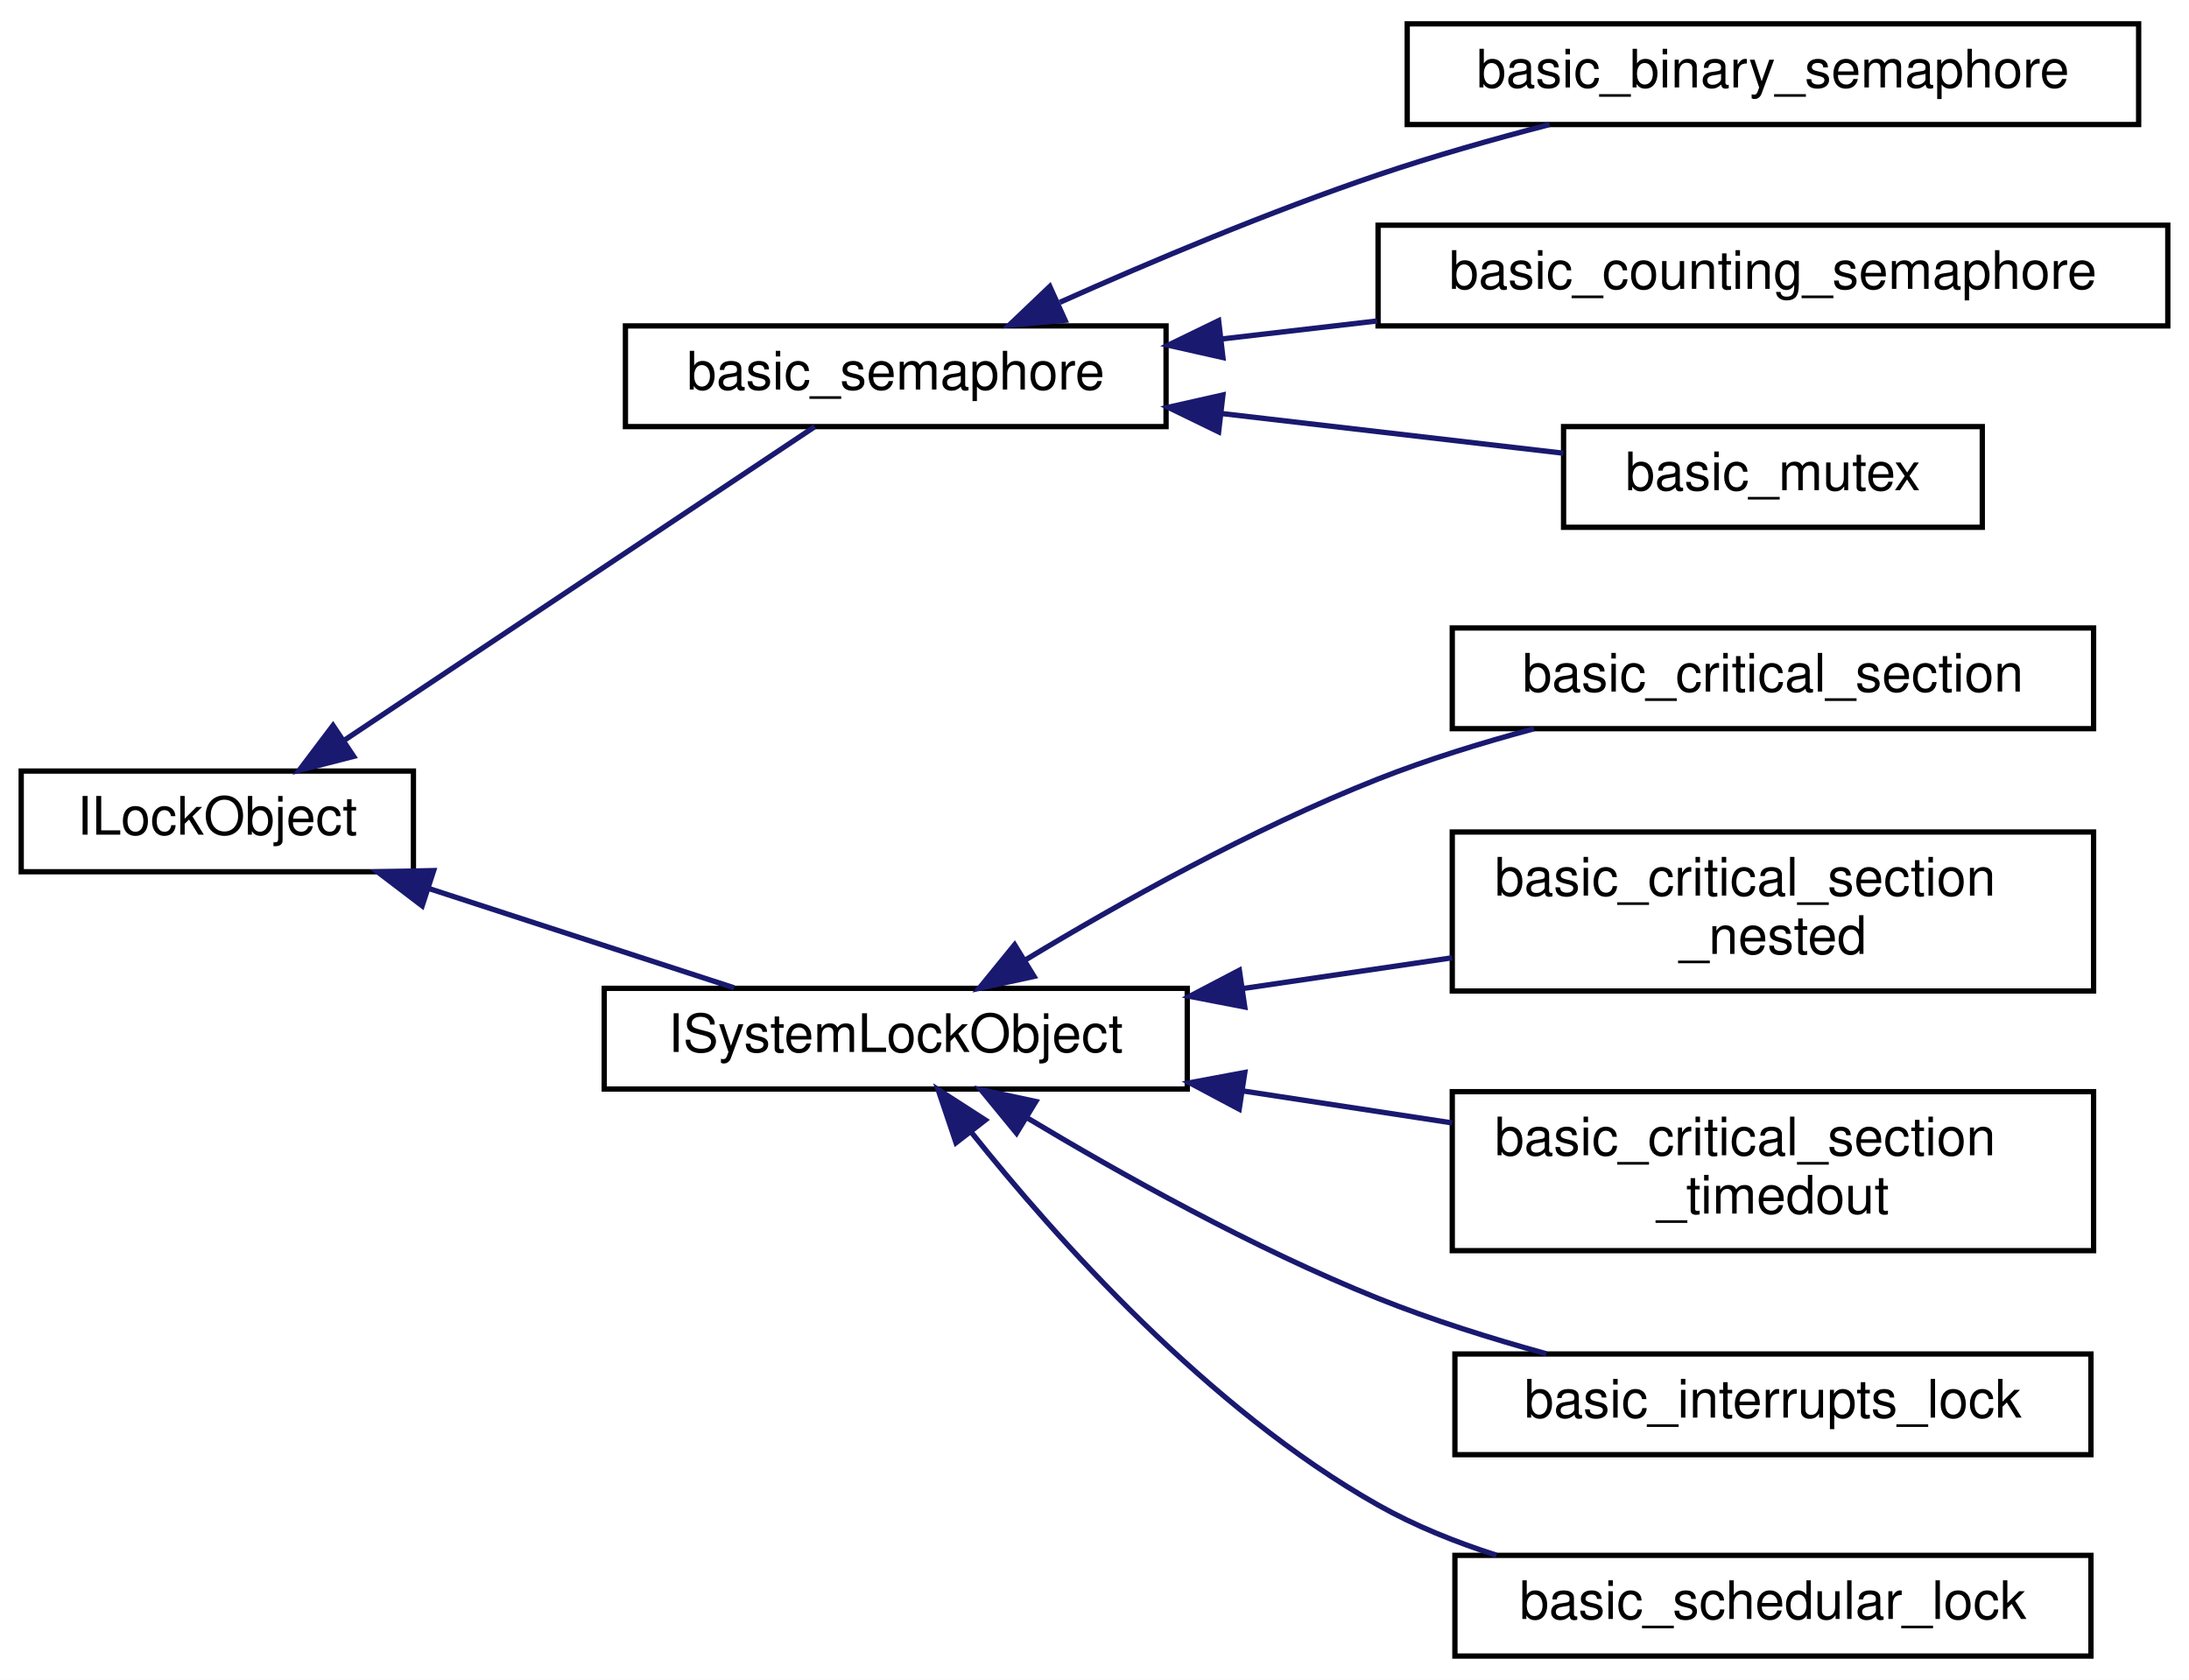
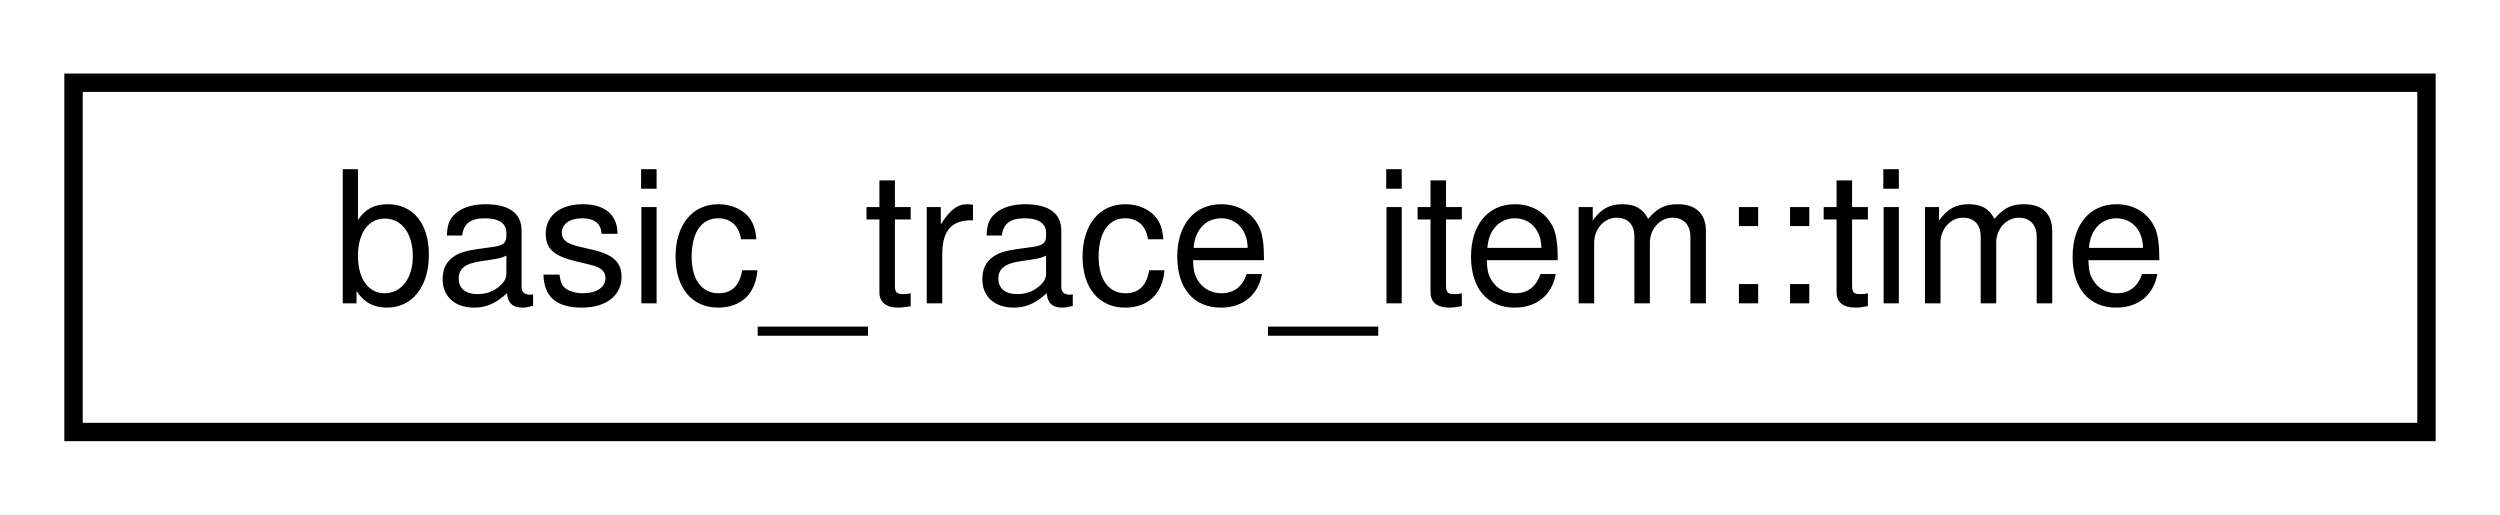
- <svg xmlns="http://www.w3.org/2000/svg" xmlns:xlink="http://www.w3.org/1999/xlink" width="413pt" height="317pt" viewBox="0.00 0.00 413.00 317.00">
-   <g id="graph0" class="graph" transform="scale(1 1) rotate(0) translate(4 313)">
-     <polygon fill="white" stroke="transparent" points="-4,4 -4,-313 409,-313 409,4 -4,4" />
+ <svg xmlns="http://www.w3.org/2000/svg" xmlns:xlink="http://www.w3.org/1999/xlink" width="136pt" height="28pt" viewBox="0.00 0.00 136.00 28.00">
+   <g id="graph0" class="graph" transform="scale(1 1) rotate(0) translate(4 24)">
+     <polygon fill="white" stroke="transparent" points="-4,4 -4,-24 132,-24 132,4 -4,4" />
    <g id="node1" class="node">
      <g id="a_node1">
-         <a xlink:href="class_i_lock_object.html" target="_top" xlink:title=" ">
-           <polygon fill="white" stroke="black" points="0,-148.5 0,-167.5 74,-167.5 74,-148.5 0,-148.5" />
-           <text text-anchor="middle" x="37" y="-155.5" font-family="Helvetica,sans-Serif" font-size="10.00">ILockObject</text>
+         <a xlink:href="classbasic__trace__item.html#structbasic__trace__item_1_1time" target="_top" xlink:title=" ">
+           <polygon fill="white" stroke="black" points="0,-0.5 0,-19.5 128,-19.5 128,-0.5 0,-0.5" />
+           <text text-anchor="middle" x="64" y="-7.5" font-family="Helvetica,sans-Serif" font-size="10.00">basic_trace_item::time</text>
        </a>
      </g>
    </g>
-     <g id="node2" class="node">
-       <g id="a_node2">
-         <a xlink:href="classbasic__semaphore.html" target="_top" xlink:title=" ">
-           <polygon fill="white" stroke="black" points="114,-232.5 114,-251.5 216,-251.5 216,-232.5 114,-232.5" />
-           <text text-anchor="middle" x="165" y="-239.5" font-family="Helvetica,sans-Serif" font-size="10.00">basic_semaphore</text>
-         </a>
-       </g>
-     </g>
-     <g id="edge1" class="edge">
-       <path fill="none" stroke="midnightblue" d="M60.9,-173.27C86.77,-190.51 128.07,-218.05 149.71,-232.48" />
-       <polygon fill="midnightblue" stroke="midnightblue" points="62.72,-170.27 52.45,-167.64 58.83,-176.1 62.72,-170.27" />
-     </g>
-     <g id="node6" class="node">
-       <g id="a_node6">
-         <a xlink:href="class_i_system_lock_object.html" target="_top" xlink:title=" ">
-           <polygon fill="white" stroke="black" points="110,-107.5 110,-126.5 220,-126.5 220,-107.5 110,-107.5" />
-           <text text-anchor="middle" x="165" y="-114.5" font-family="Helvetica,sans-Serif" font-size="10.00">ISystemLockObject</text>
-         </a>
-       </g>
-     </g>
-     <g id="edge5" class="edge">
-       <path fill="none" stroke="midnightblue" d="M76.87,-145.35C95.45,-139.31 117.32,-132.19 134.5,-126.6" />
-       <polygon fill="midnightblue" stroke="midnightblue" points="75.65,-142.07 67.22,-148.49 77.82,-148.72 75.65,-142.07" />
-     </g>
-     <g id="node3" class="node">
-       <g id="a_node3">
-         <a xlink:href="classbasic__binary__semaphore.html" target="_top" xlink:title=" ">
-           <polygon fill="white" stroke="black" points="261.5,-289.5 261.5,-308.5 399.5,-308.5 399.5,-289.5 261.5,-289.5" />
-           <text text-anchor="middle" x="330.5" y="-296.5" font-family="Helvetica,sans-Serif" font-size="10.00">basic_binary_semaphore</text>
-         </a>
-       </g>
-     </g>
-     <g id="edge2" class="edge">
-       <path fill="none" stroke="midnightblue" d="M195.96,-255.95C213.26,-263.68 235.59,-273.09 256,-280 266.36,-283.51 277.73,-286.74 288.37,-289.5" />
-       <polygon fill="midnightblue" stroke="midnightblue" points="196.95,-252.56 186.4,-251.63 194.07,-258.94 196.95,-252.56" />
-     </g>
-     <g id="node4" class="node">
-       <g id="a_node4">
-         <a xlink:href="classbasic__counting__semaphore.html" target="_top" xlink:title=" ">
-           <polygon fill="white" stroke="black" points="256,-251.5 256,-270.5 405,-270.5 405,-251.5 256,-251.5" />
-           <text text-anchor="middle" x="330.5" y="-258.5" font-family="Helvetica,sans-Serif" font-size="10.00">basic_counting_semaphore</text>
-         </a>
-       </g>
-     </g>
-     <g id="edge3" class="edge">
-       <path fill="none" stroke="midnightblue" d="M226.55,-249.04C236.09,-250.14 246.04,-251.3 255.84,-252.44" />
-       <polygon fill="midnightblue" stroke="midnightblue" points="226.73,-245.53 216.39,-247.86 225.92,-252.49 226.73,-245.53" />
-     </g>
-     <g id="node5" class="node">
-       <g id="a_node5">
-         <a xlink:href="classbasic__mutex.html" target="_top" xlink:title=" ">
-           <polygon fill="white" stroke="black" points="291,-213.5 291,-232.5 370,-232.5 370,-213.5 291,-213.5" />
-           <text text-anchor="middle" x="330.5" y="-220.5" font-family="Helvetica,sans-Serif" font-size="10.00">basic_mutex</text>
-         </a>
-       </g>
-     </g>
-     <g id="edge4" class="edge">
-       <path fill="none" stroke="midnightblue" d="M226.45,-234.97C248.03,-232.47 271.73,-229.71 290.96,-227.48" />
-       <polygon fill="midnightblue" stroke="midnightblue" points="225.92,-231.51 216.39,-236.14 226.73,-238.47 225.92,-231.51" />
-     </g>
-     <g id="node7" class="node">
-       <g id="a_node7">
-         <a xlink:href="classbasic__critical__section.html" target="_top" xlink:title=" ">
-           <polygon fill="white" stroke="black" points="270,-175.5 270,-194.5 391,-194.5 391,-175.5 270,-175.5" />
-           <text text-anchor="middle" x="330.5" y="-182.5" font-family="Helvetica,sans-Serif" font-size="10.00">basic_critical_section</text>
-         </a>
-       </g>
-     </g>
-     <g id="edge6" class="edge">
-       <path fill="none" stroke="midnightblue" d="M189.27,-131.74C207,-142.46 232.32,-156.66 256,-166 265.32,-169.68 275.58,-172.84 285.41,-175.48" />
-       <polygon fill="midnightblue" stroke="midnightblue" points="191.09,-128.75 180.74,-126.5 187.43,-134.72 191.09,-128.75" />
-     </g>
-     <g id="node8" class="node">
-       <g id="a_node8">
-         <a xlink:href="classbasic__critical__section__nested.html" target="_top" xlink:title=" ">
-           <polygon fill="white" stroke="black" points="270,-126 270,-156 391,-156 391,-126 270,-126" />
-           <text text-anchor="start" x="278" y="-144" font-family="Helvetica,sans-Serif" font-size="10.00">basic_critical_section</text>
-           <text text-anchor="middle" x="330.5" y="-133" font-family="Helvetica,sans-Serif" font-size="10.00">_nested</text>
-         </a>
-       </g>
-     </g>
-     <g id="edge7" class="edge">
-       <path fill="none" stroke="midnightblue" d="M230.68,-126.49C243.63,-128.4 257.18,-130.38 269.95,-132.26" />
-       <polygon fill="midnightblue" stroke="midnightblue" points="230.85,-122.98 220.44,-124.99 229.83,-129.91 230.85,-122.98" />
-     </g>
-     <g id="node9" class="node">
-       <g id="a_node9">
-         <a xlink:href="classbasic__critical__section__timedout.html" target="_top" xlink:title=" ">
-           <polygon fill="white" stroke="black" points="270,-77 270,-107 391,-107 391,-77 270,-77" />
-           <text text-anchor="start" x="278" y="-95" font-family="Helvetica,sans-Serif" font-size="10.00">basic_critical_section</text>
-           <text text-anchor="middle" x="330.5" y="-84" font-family="Helvetica,sans-Serif" font-size="10.00">_timedout</text>
-         </a>
-       </g>
-     </g>
-     <g id="edge8" class="edge">
-       <path fill="none" stroke="midnightblue" d="M230.68,-107.11C243.63,-105.13 257.18,-103.06 269.95,-101.11" />
-       <polygon fill="midnightblue" stroke="midnightblue" points="229.8,-103.7 220.44,-108.68 230.86,-110.62 229.8,-103.7" />
-     </g>
-     <g id="node10" class="node">
-       <g id="a_node10">
-         <a xlink:href="classbasic__interrupts__lock.html" target="_top" xlink:title=" ">
-           <polygon fill="white" stroke="black" points="270.5,-38.5 270.5,-57.5 390.5,-57.5 390.5,-38.5 270.5,-38.5" />
-           <text text-anchor="middle" x="330.5" y="-45.5" font-family="Helvetica,sans-Serif" font-size="10.00">basic_interrupts_lock</text>
-         </a>
-       </g>
-     </g>
-     <g id="edge9" class="edge">
-       <path fill="none" stroke="midnightblue" d="M189.62,-102.16C207.36,-91.51 232.52,-77.43 256,-68 266.06,-63.96 277.22,-60.45 287.74,-57.55" />
-       <polygon fill="midnightblue" stroke="midnightblue" points="187.79,-99.17 181.07,-107.37 191.43,-105.15 187.79,-99.17" />
-     </g>
-     <g id="node11" class="node">
-       <g id="a_node11">
-         <a xlink:href="classbasic__schedular__lock.html" target="_top" xlink:title=" ">
-           <polygon fill="white" stroke="black" points="270.5,-0.5 270.5,-19.5 390.5,-19.5 390.5,-0.5 270.5,-0.5" />
-           <text text-anchor="middle" x="330.5" y="-7.5" font-family="Helvetica,sans-Serif" font-size="10.00">basic_schedular_lock</text>
-         </a>
-       </g>
-     </g>
-     <g id="edge10" class="edge">
-       <path fill="none" stroke="midnightblue" d="M179.22,-99.39C195.21,-79.35 224,-47.05 256,-29 262.89,-25.11 270.58,-22.01 278.33,-19.53" />
-       <polygon fill="midnightblue" stroke="midnightblue" points="176.37,-97.36 172.99,-107.4 181.9,-101.65 176.37,-97.36" />
-     </g>
  </g>
</svg>
